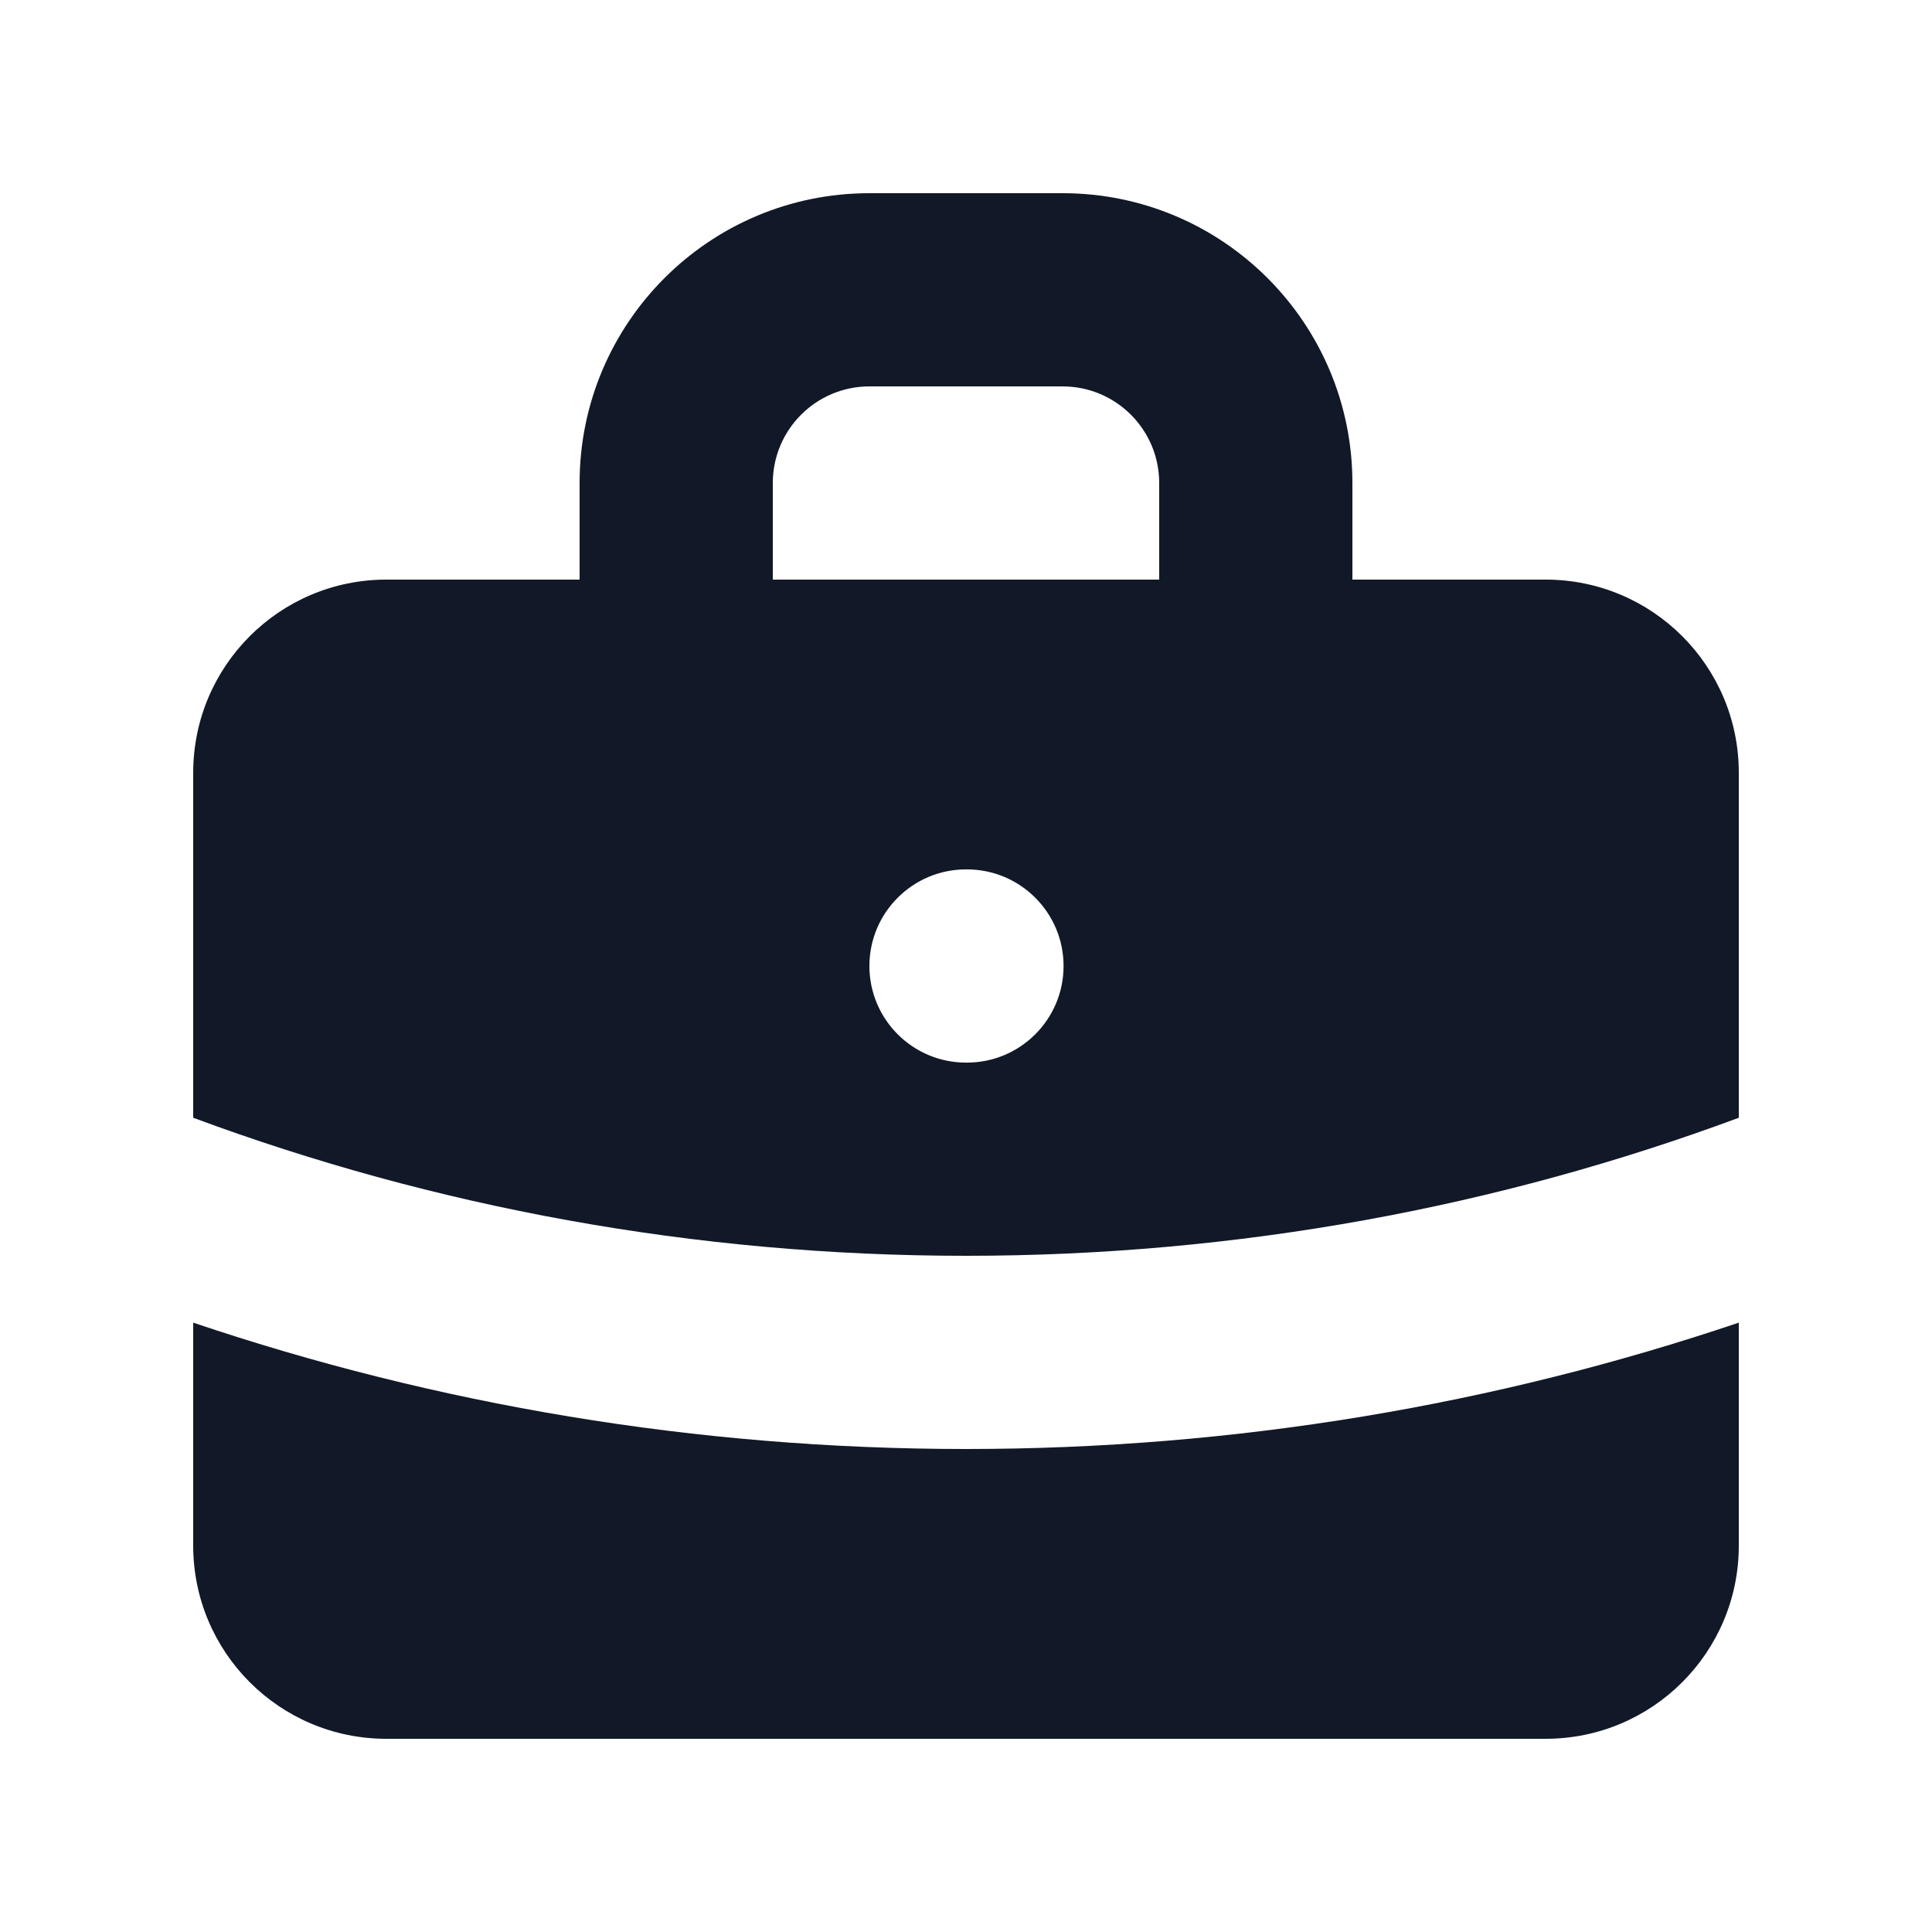
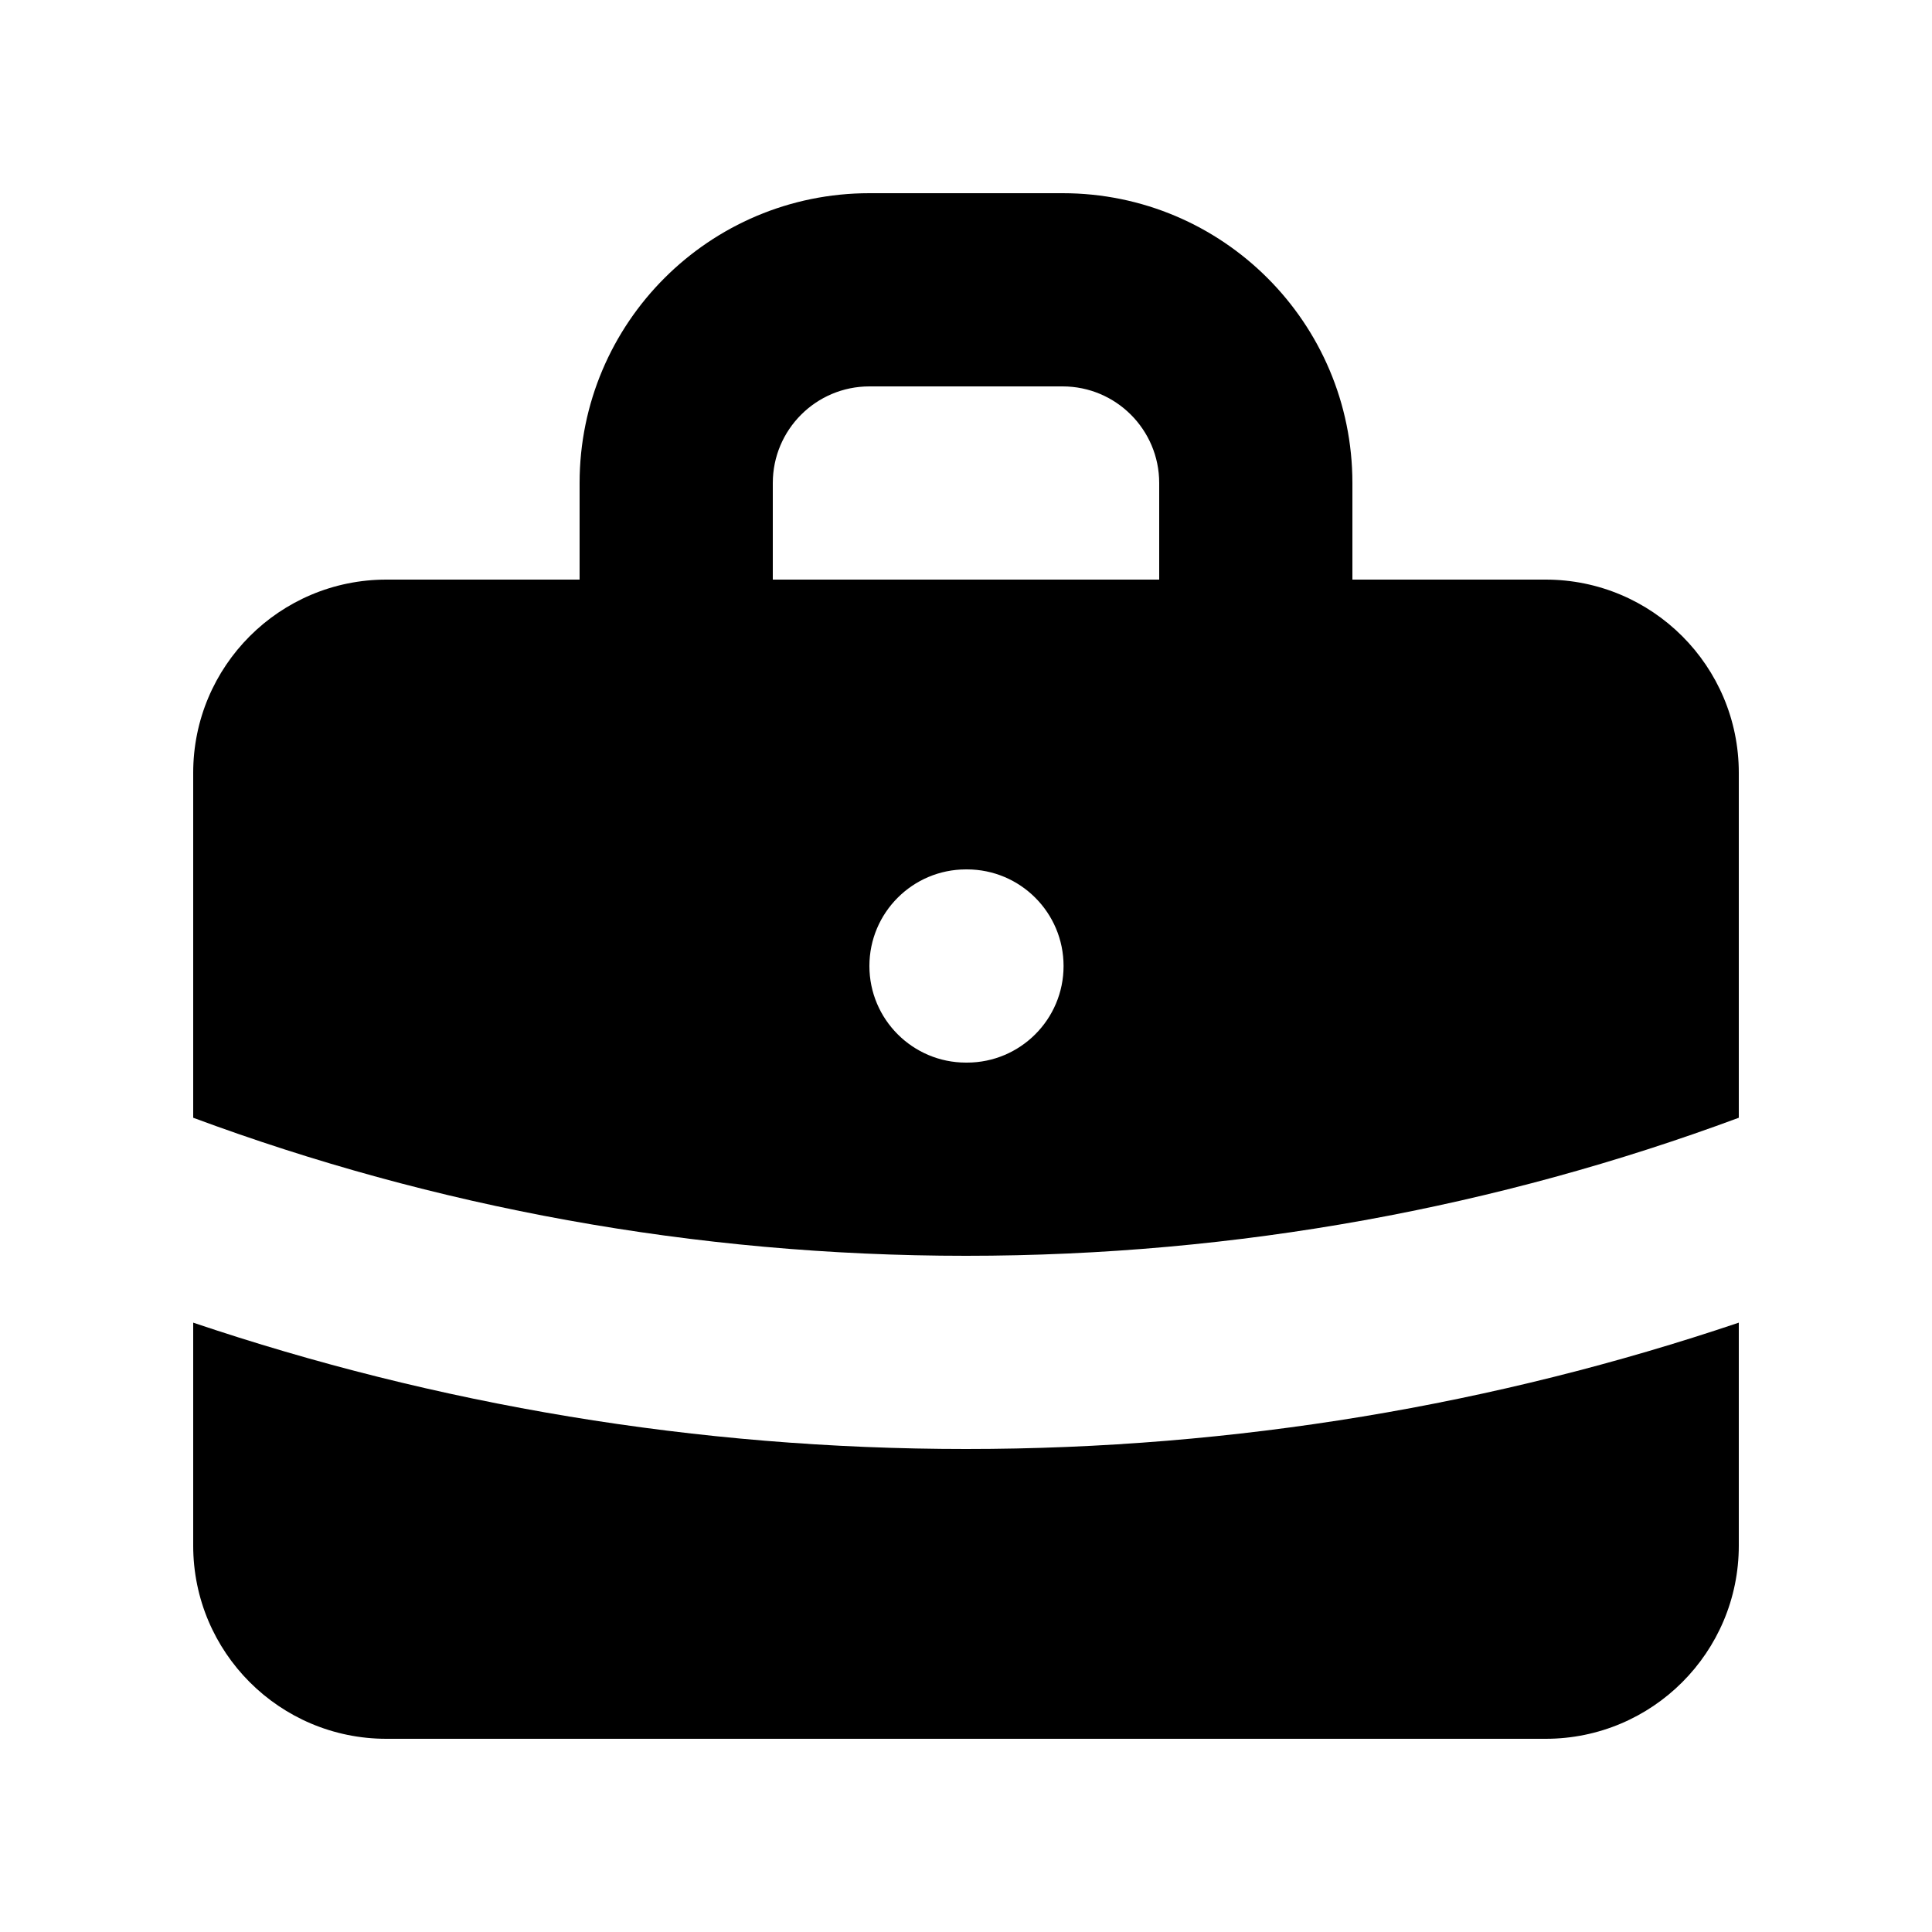
- <svg xmlns="http://www.w3.org/2000/svg" width="20" height="20" viewBox="0 0 20 20" fill="none">
-   <path fill-rule="evenodd" clip-rule="evenodd" d="M6 6V5C6 3.343 7.343 2 9 2H11C12.657 2 14 3.343 14 5V6H16C17.105 6 18 6.895 18 8V11.571C15.51 12.495 12.815 13 10 13C7.185 13 4.49 12.495 2 11.571V8C2 6.895 2.895 6 4 6H6ZM8 5C8 4.448 8.448 4 9 4H11C11.552 4 12 4.448 12 5V6H8V5ZM9 10C9 9.448 9.448 9 10 9H10.01C10.562 9 11.01 9.448 11.01 10C11.01 10.552 10.562 11 10.01 11H10C9.448 11 9 10.552 9 10Z" fill="#111827" />
-   <path d="M2 13.692V16C2 17.105 2.895 18 4 18H16C17.105 18 18 17.105 18 16V13.692C15.487 14.54 12.796 15 10 15C7.204 15 4.513 14.54 2 13.692Z" fill="#111827" />
+ <svg xmlns="http://www.w3.org/2000/svg" width="20" height="20" viewBox="0 0 20 20" fill="current">
+   <path fill-rule="evenodd" clip-rule="evenodd" d="M6 6V5C6 3.343 7.343 2 9 2H11C12.657 2 14 3.343 14 5V6H16C17.105 6 18 6.895 18 8V11.571C15.51 12.495 12.815 13 10 13C7.185 13 4.49 12.495 2 11.571V8C2 6.895 2.895 6 4 6H6ZM8 5C8 4.448 8.448 4 9 4H11C11.552 4 12 4.448 12 5V6H8V5ZM9 10C9 9.448 9.448 9 10 9H10.01C10.562 9 11.01 9.448 11.01 10C11.01 10.552 10.562 11 10.01 11H10C9.448 11 9 10.552 9 10Z" fill="current" />
+   <path d="M2 13.692V16C2 17.105 2.895 18 4 18H16C17.105 18 18 17.105 18 16V13.692C15.487 14.54 12.796 15 10 15C7.204 15 4.513 14.54 2 13.692Z" fill="current" />
</svg>
